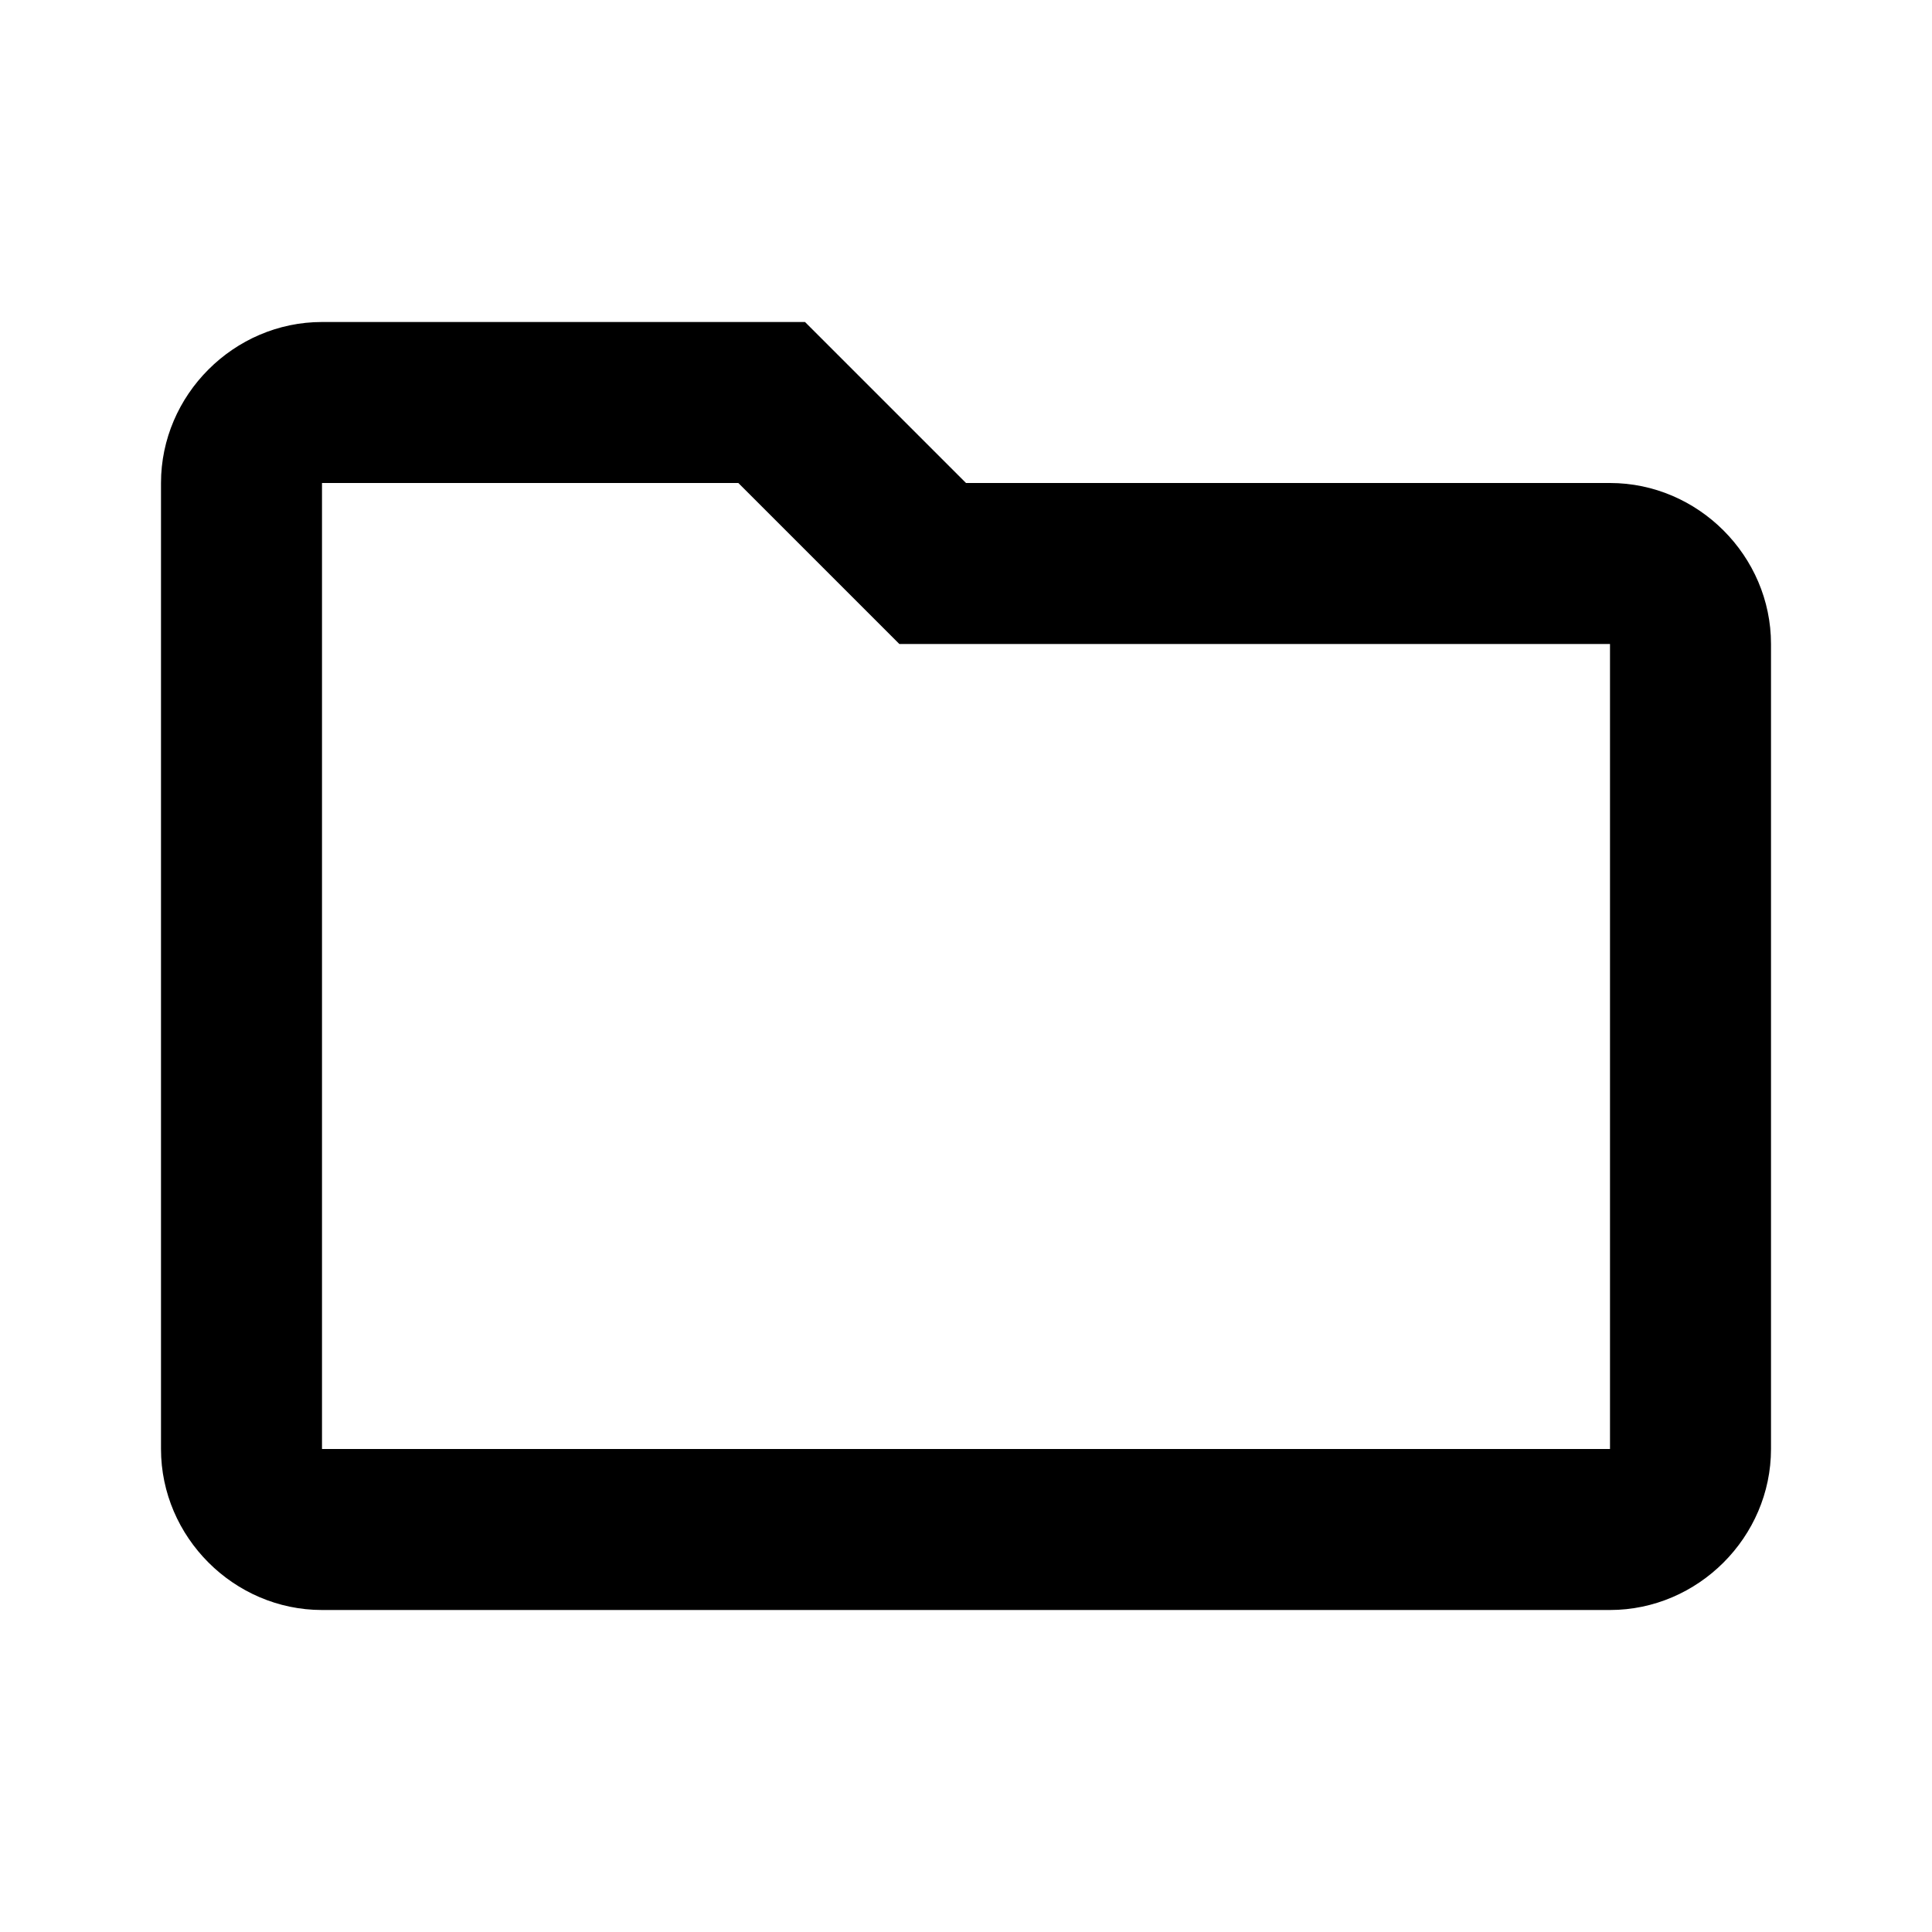
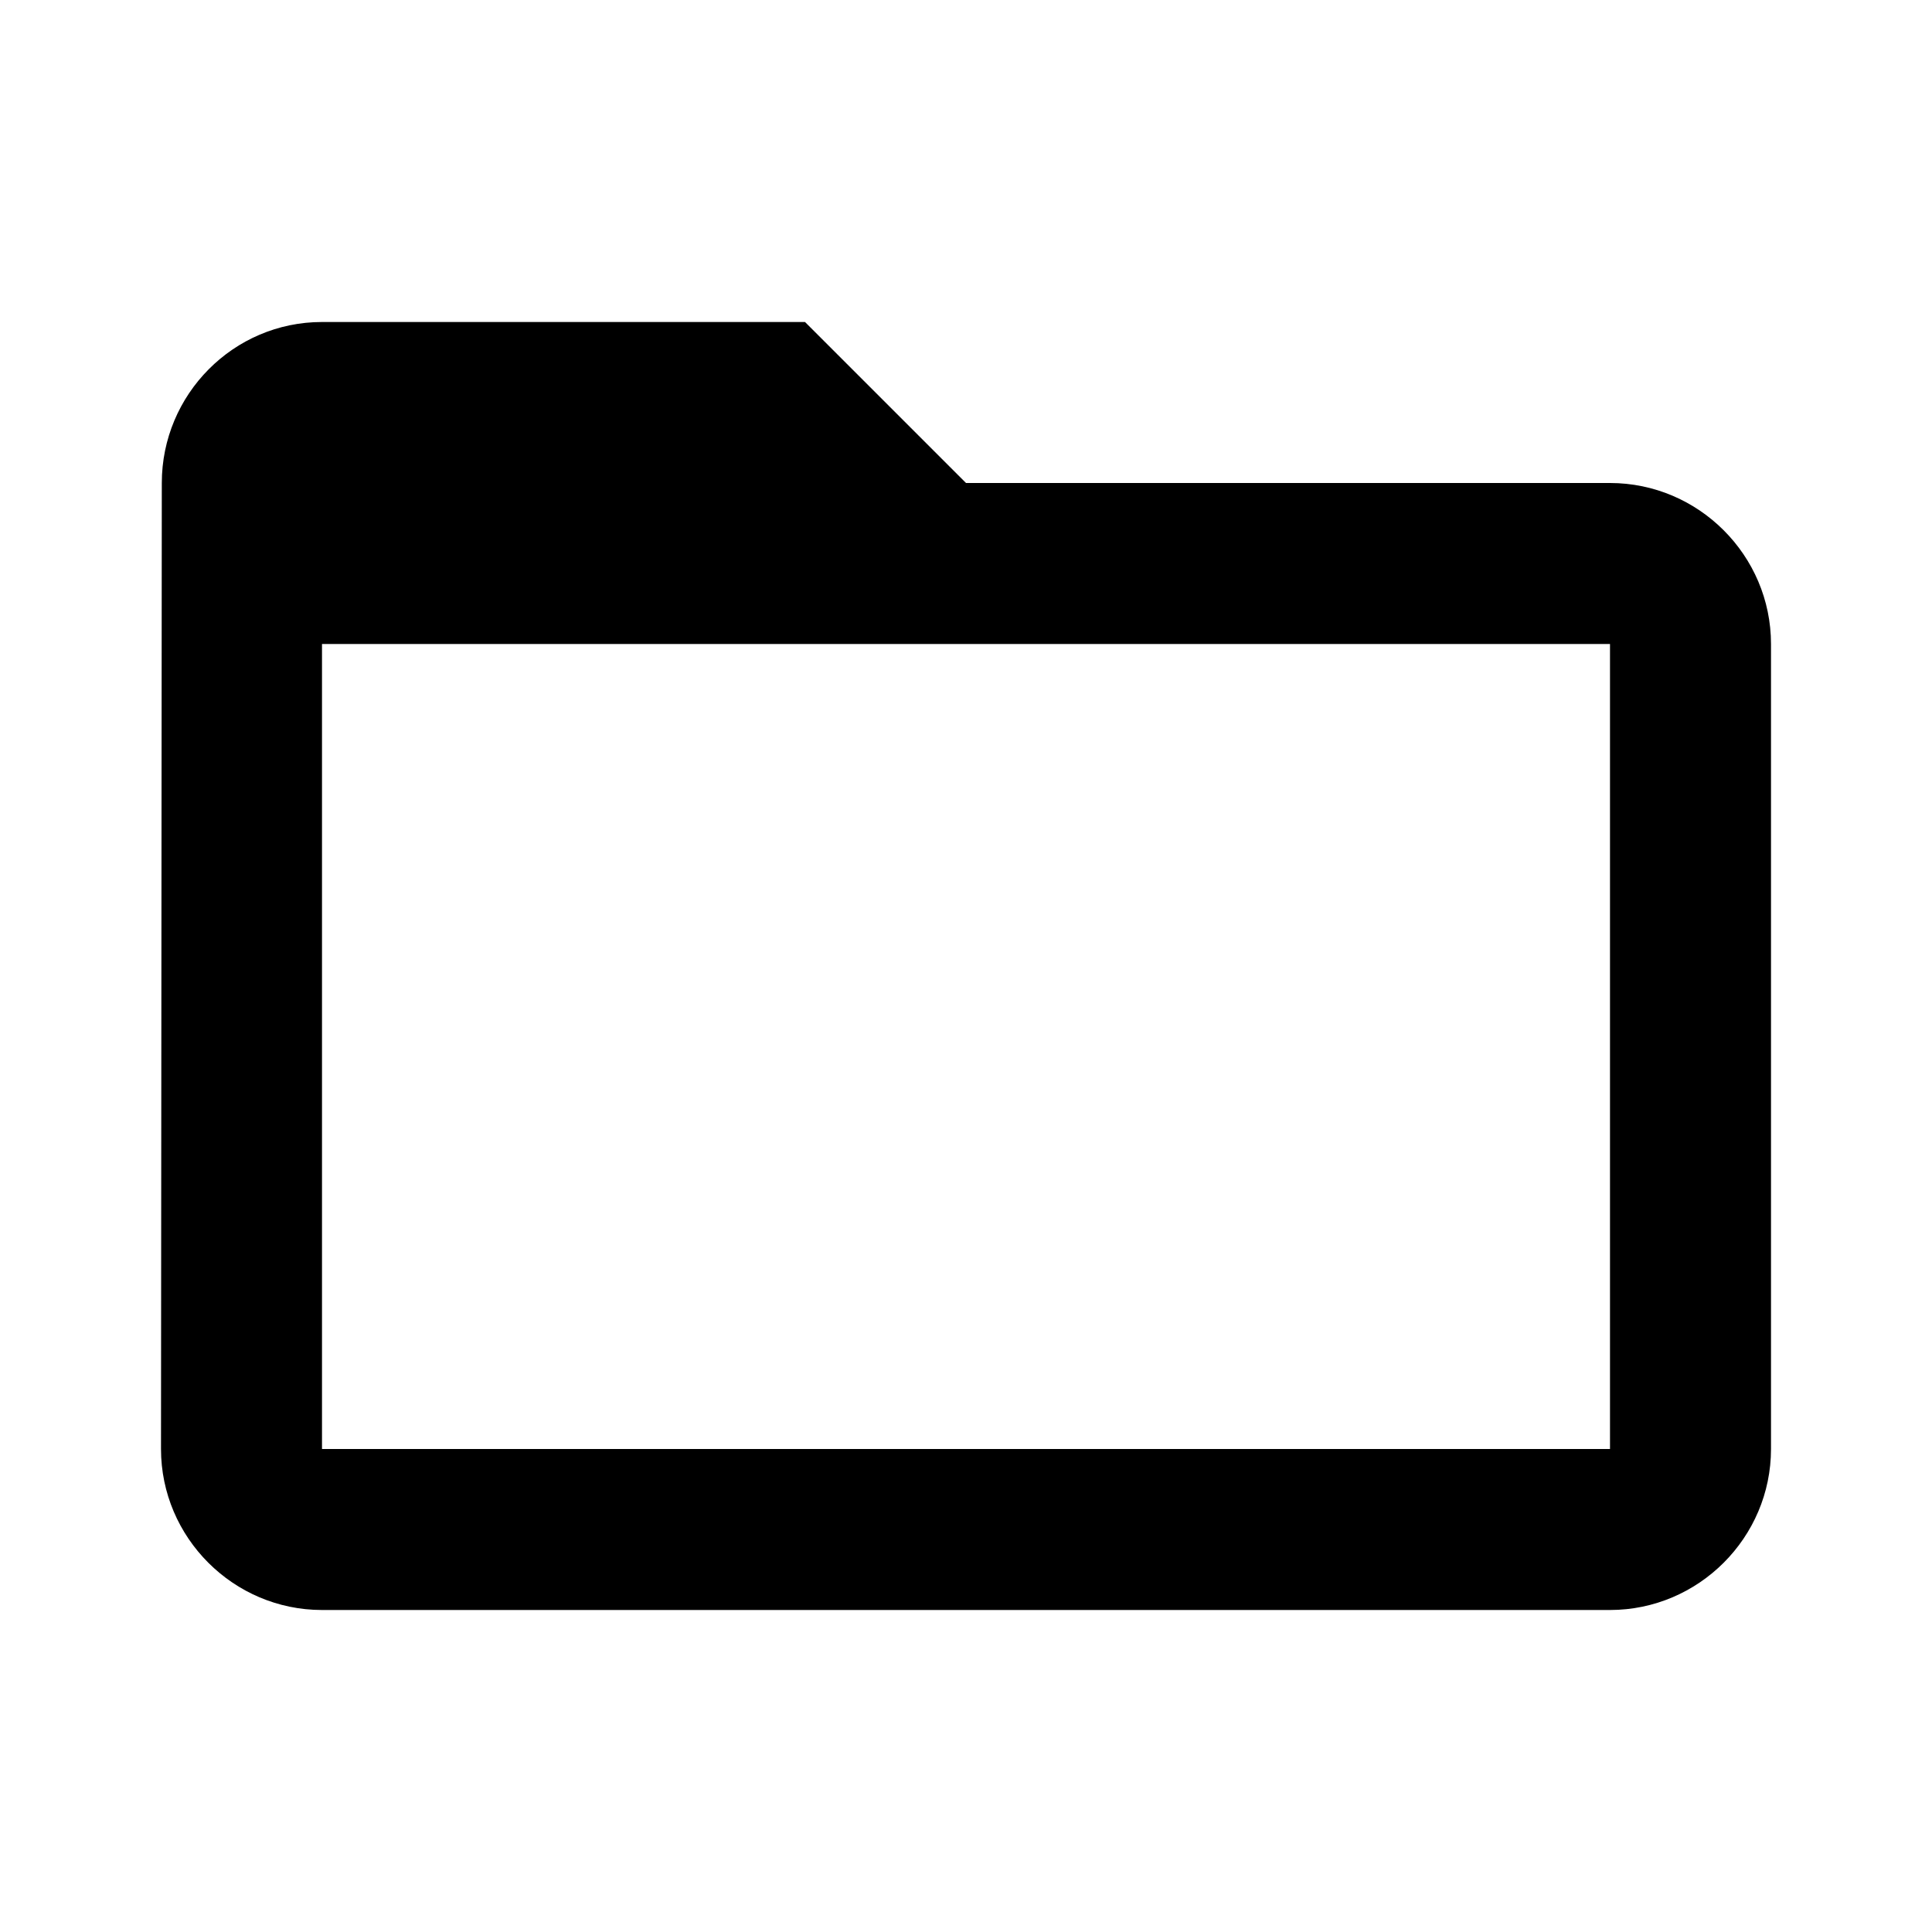
- <svg xmlns="http://www.w3.org/2000/svg" x="0px" y="0px" width="20" height="20" viewBox="0 0 24 24">
-   <path d="M 4 4 C 2.906 4 2 4.906 2 6 L 2 18 C 2 19.094 2.906 20 4 20 L 20 20 C 21.094 20 22 19.094 22 18 L 22 8 C 22 6.906 21.094 6 20 6 L 12 6 L 10 4 L 4 4 z M 4 6 L 9.172 6 L 11.172 8 L 20 8 L 20 18 L 4 18 L 4 6 z" />
+ <svg xmlns="http://www.w3.org/2000/svg" width="20" height="20" viewBox="0 0 24 24">
+   <path d="M20 6h-8l-2-2H4c-1.1 0-1.99.9-1.99 2L2 18c0 1.1.9 2 2 2h16c1.1 0 2-.9 2-2V8c0-1.1-.9-2-2-2zm0 12H4V8h16v10z" />
</svg>
